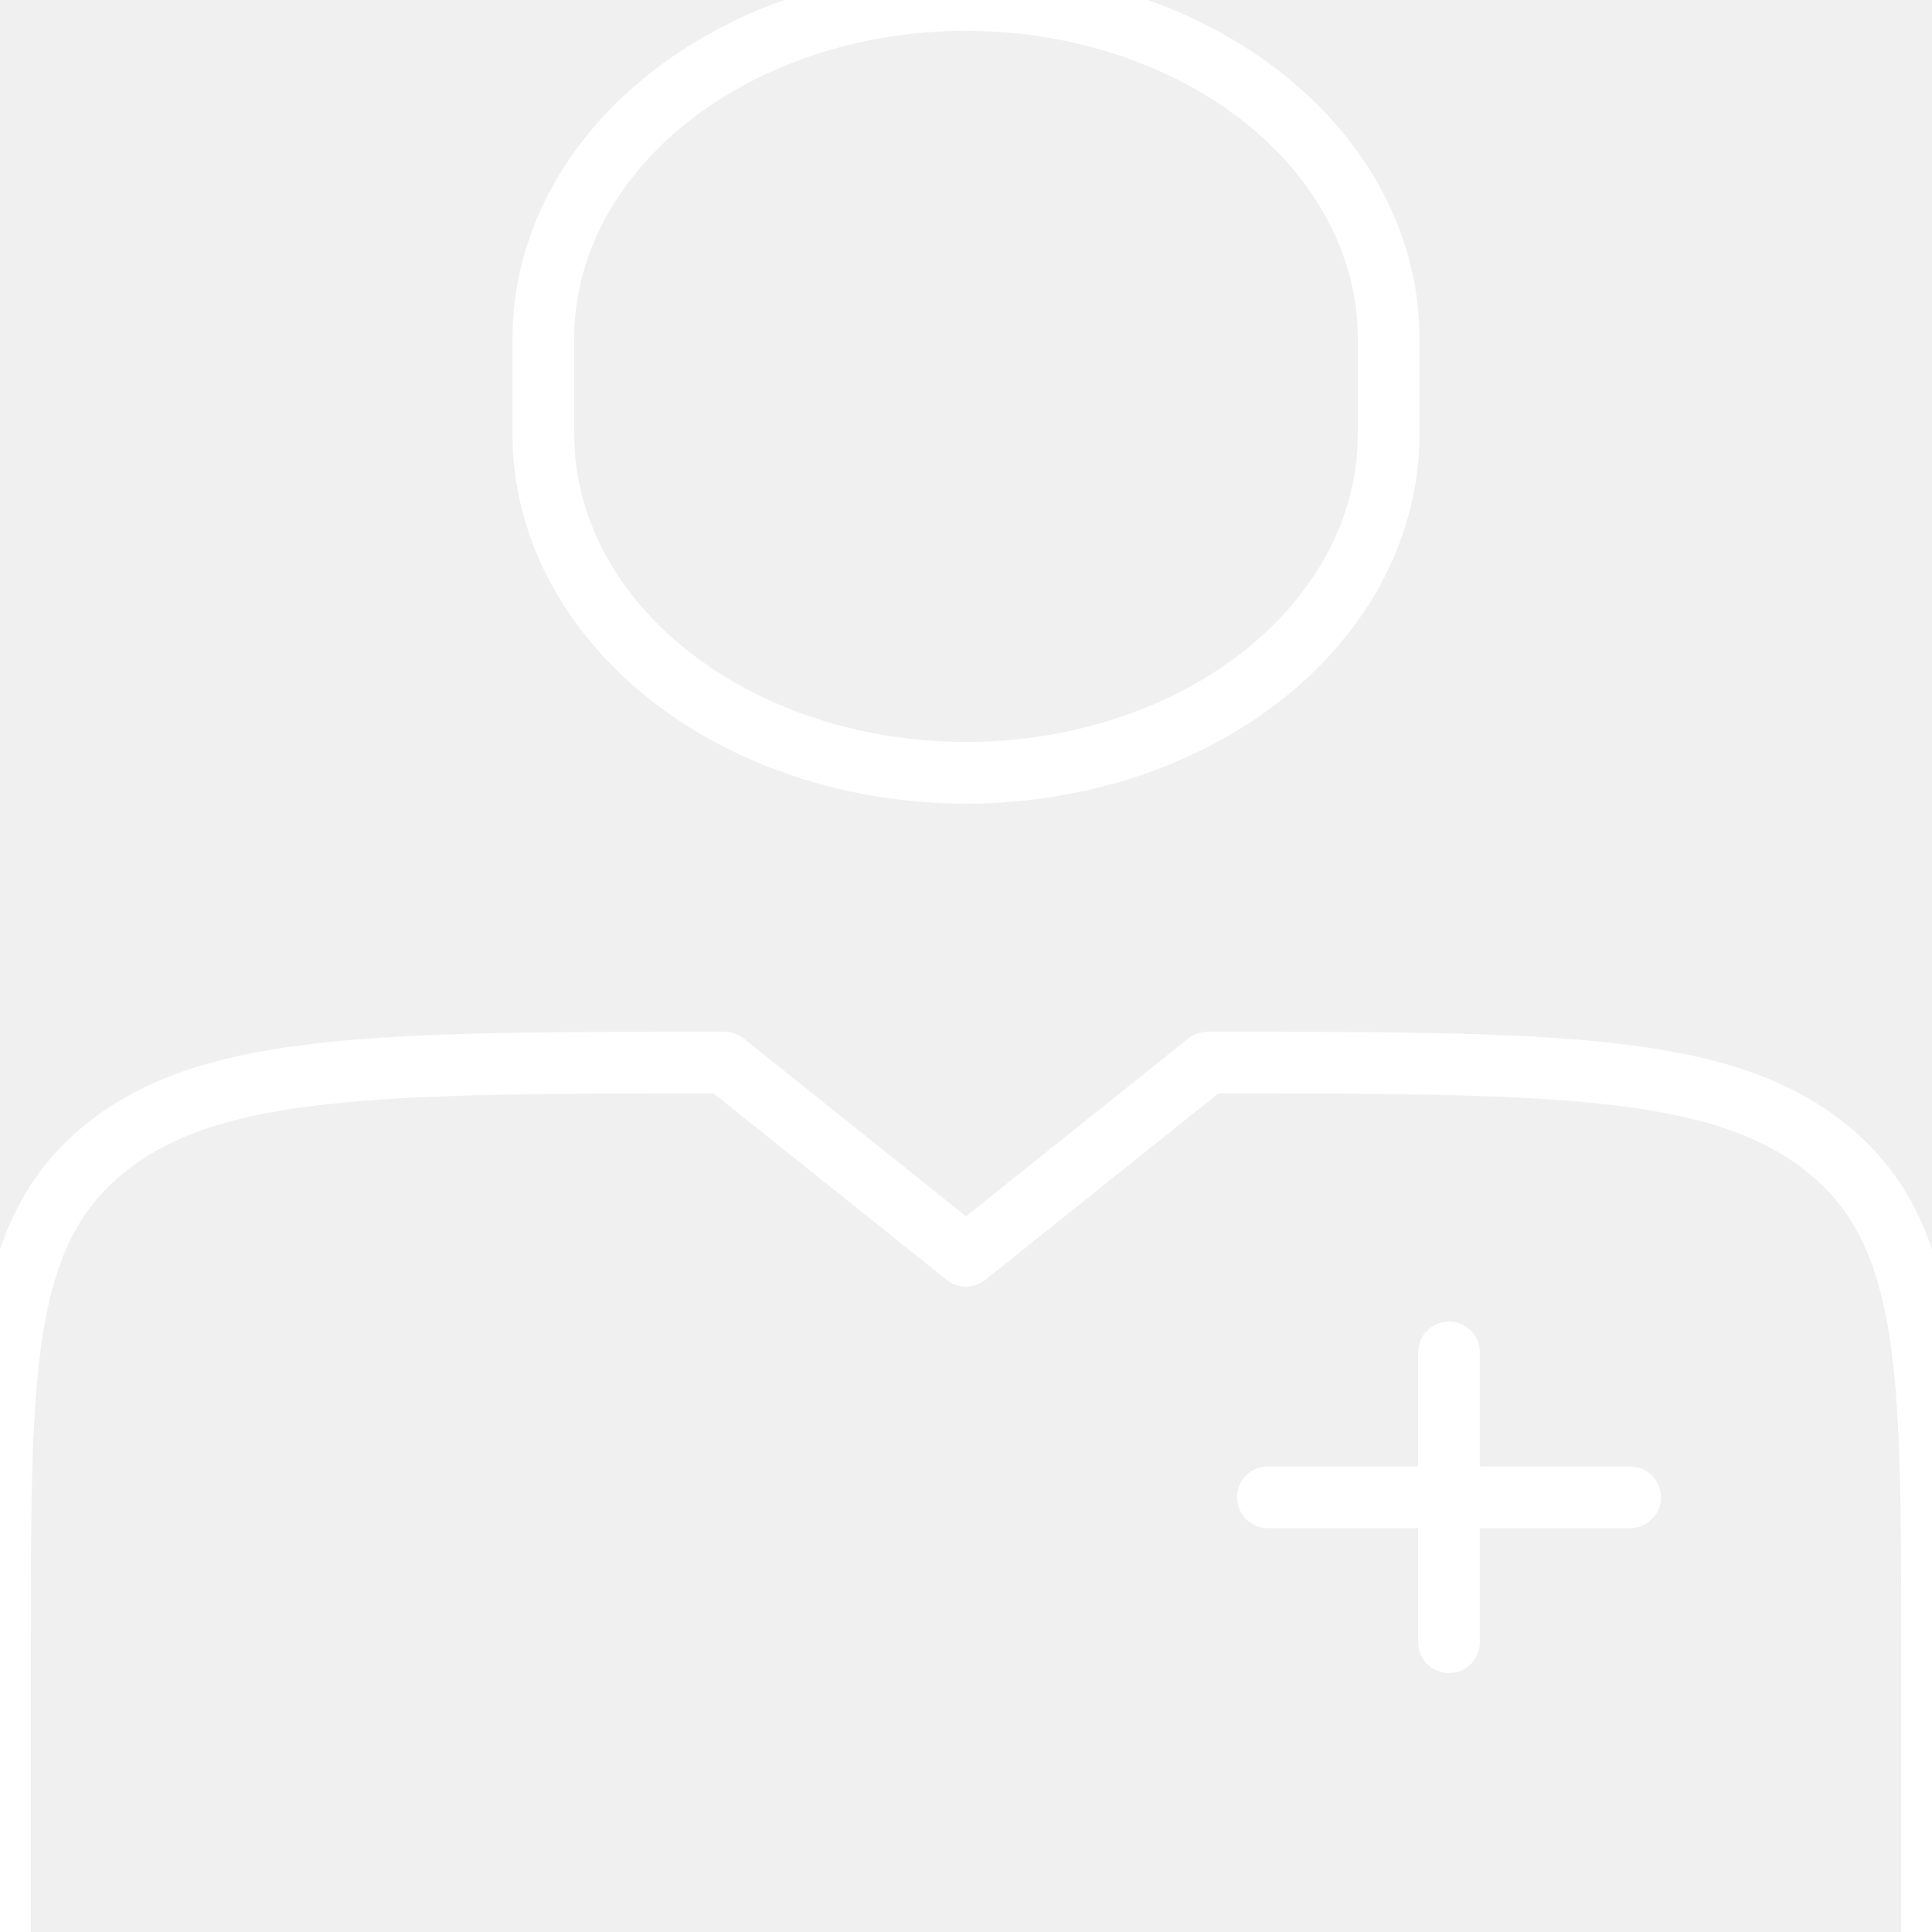
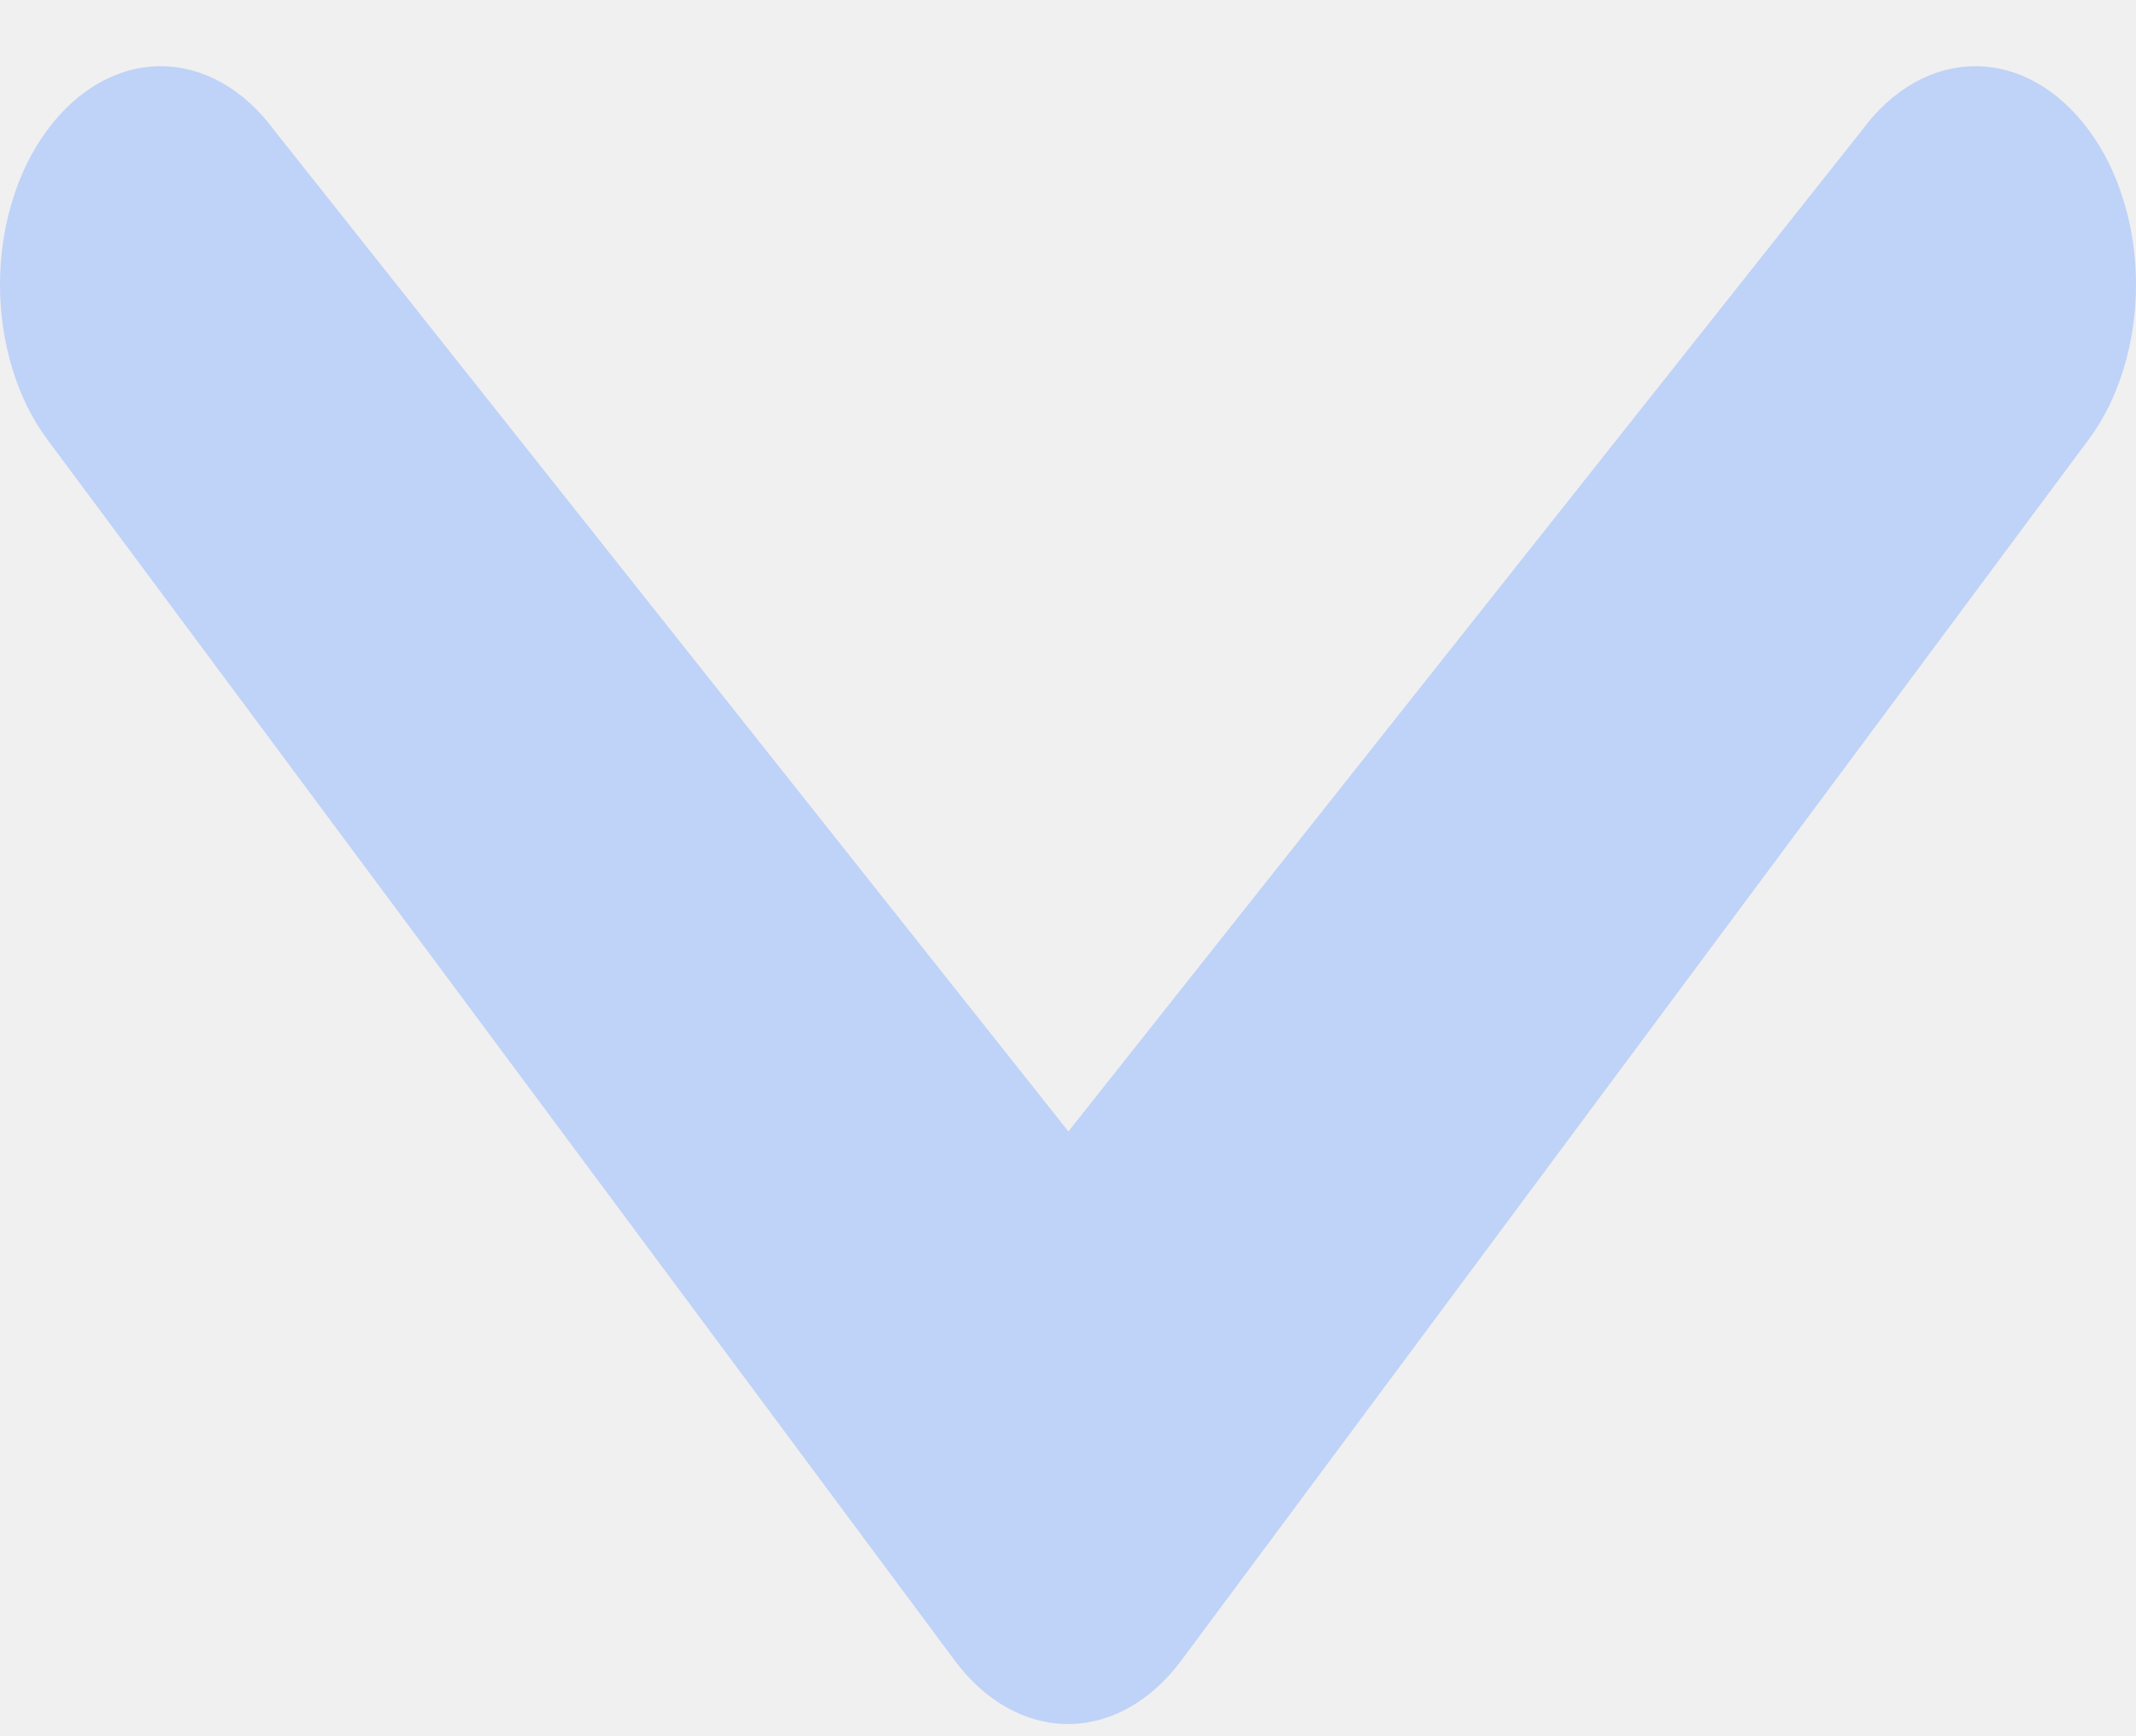
- <svg xmlns="http://www.w3.org/2000/svg" width="47" height="47" viewBox="0 0 47 47" fill="none">
-   <path d="M47 47V39.95C47 33.304 47 29.979 44.418 27.916C41.839 25.85 37.682 25.85 29.375 25.85L23.5 30.55L17.625 25.85C9.318 25.85 5.161 25.85 2.582 27.916C5.25266e-07 29.979 0 33.304 0 39.95V47M35.25 32.9V39.95M39.656 36.425H30.844M33.781 10.575V8.225C33.781 7.145 33.515 6.075 32.999 5.077C32.482 4.08 31.725 3.173 30.77 2.409C29.815 1.645 28.682 1.039 27.434 0.626C26.187 0.213 24.85 0 23.5 0C22.15 0 20.813 0.213 19.566 0.626C18.318 1.039 17.185 1.645 16.23 2.409C15.275 3.173 14.518 4.08 14.001 5.077C13.485 6.075 13.219 7.145 13.219 8.225V10.575C13.219 11.655 13.485 12.725 14.001 13.723C14.518 14.72 15.275 15.627 16.23 16.391C17.185 17.155 18.318 17.761 19.566 18.174C20.813 18.587 22.15 18.8 23.5 18.8C24.85 18.8 26.187 18.587 27.434 18.174C28.682 17.761 29.815 17.155 30.77 16.391C31.725 15.627 32.482 14.72 32.999 13.723C33.515 12.725 33.781 11.655 33.781 10.575Z" stroke="white" stroke-width="1.5" stroke-linecap="round" stroke-linejoin="round" />
+ <svg xmlns="http://www.w3.org/2000/svg" width="16" height="13" viewBox="0 0 16 13" fill="none">
+   <path d="M13.947 0.976C14.173 0.668 14.478 0.496 14.797 0.496C15.115 0.496 15.421 0.668 15.647 0.976C15.759 1.127 15.848 1.307 15.908 1.506C15.969 1.704 16 1.918 16 2.133C16 2.348 15.969 2.561 15.908 2.76C15.848 2.959 15.759 3.139 15.647 3.29L8.851 12.436C8.624 12.743 8.319 12.915 8 12.915C7.681 12.915 7.376 12.743 7.149 12.436L0.353 3.29C0.241 3.139 0.152 2.959 0.092 2.76C0.031 2.561 0 2.348 0 2.133C0 1.918 0.031 1.704 0.092 1.506C0.152 1.307 0.241 1.127 0.353 0.976C0.579 0.668 0.885 0.496 1.203 0.496C1.522 0.496 1.827 0.668 2.054 0.976L8.003 8.476L13.947 0.976Z" fill="#BFD2F8" />
</svg>
